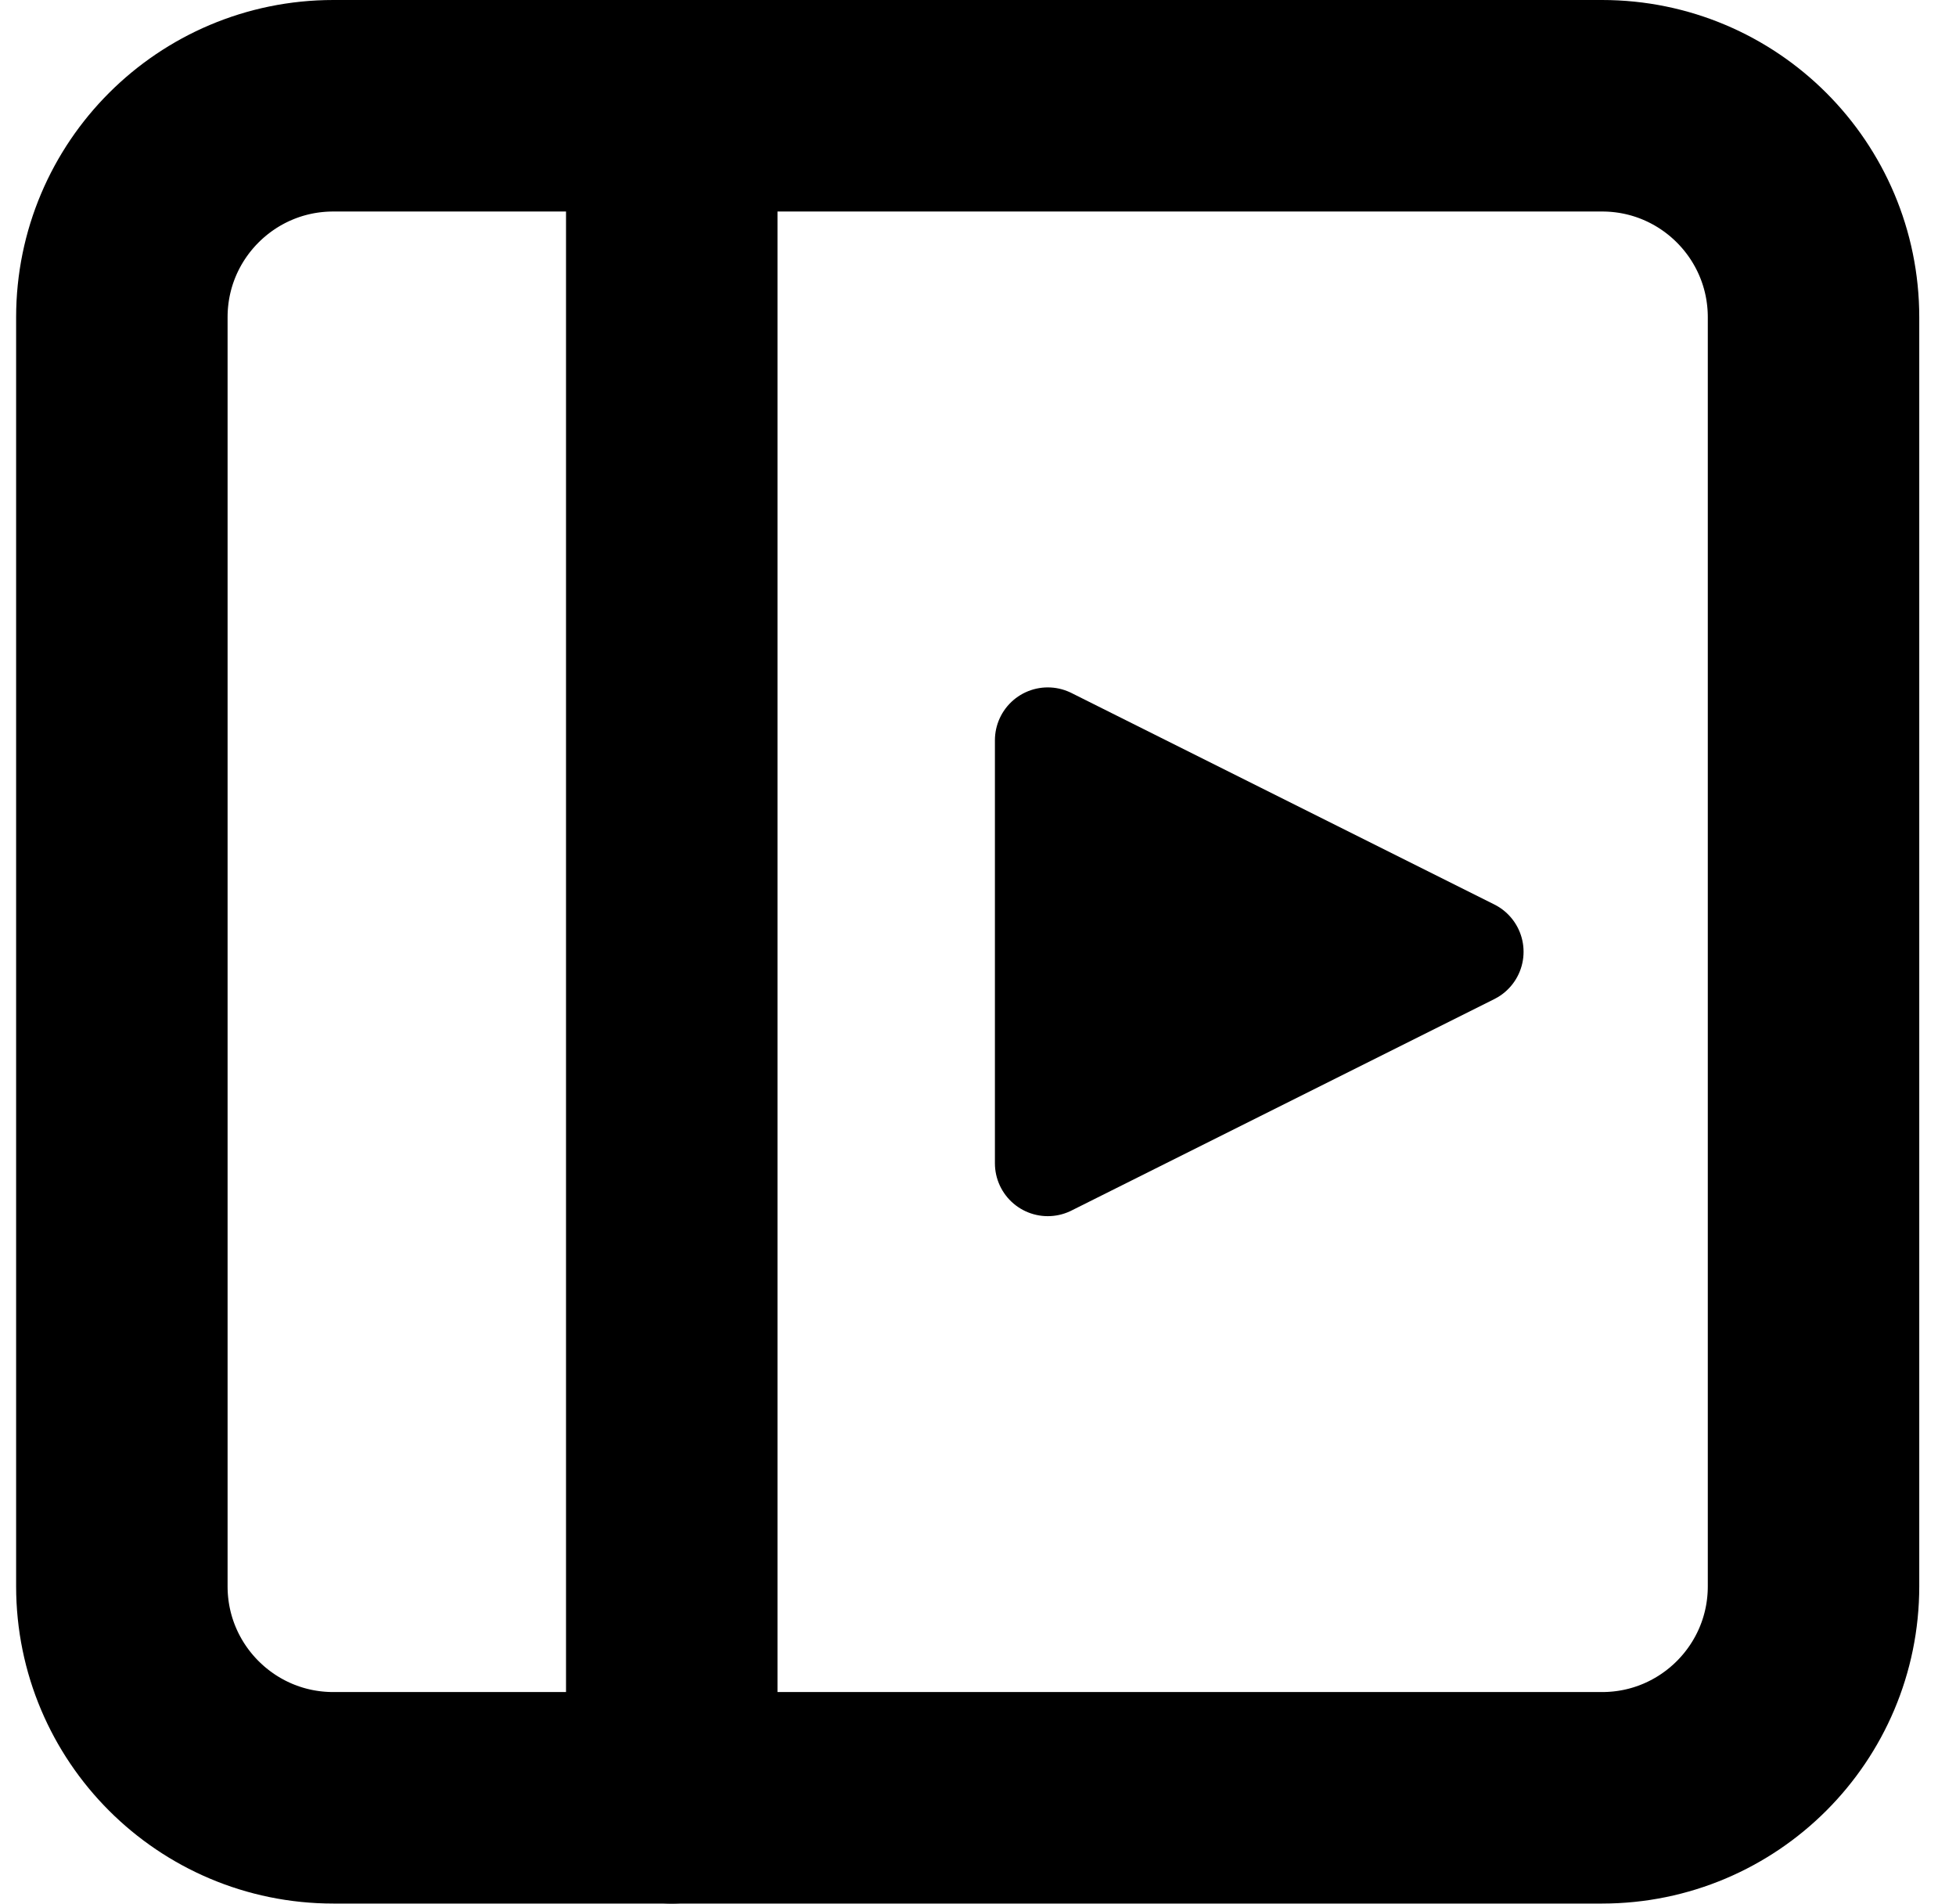
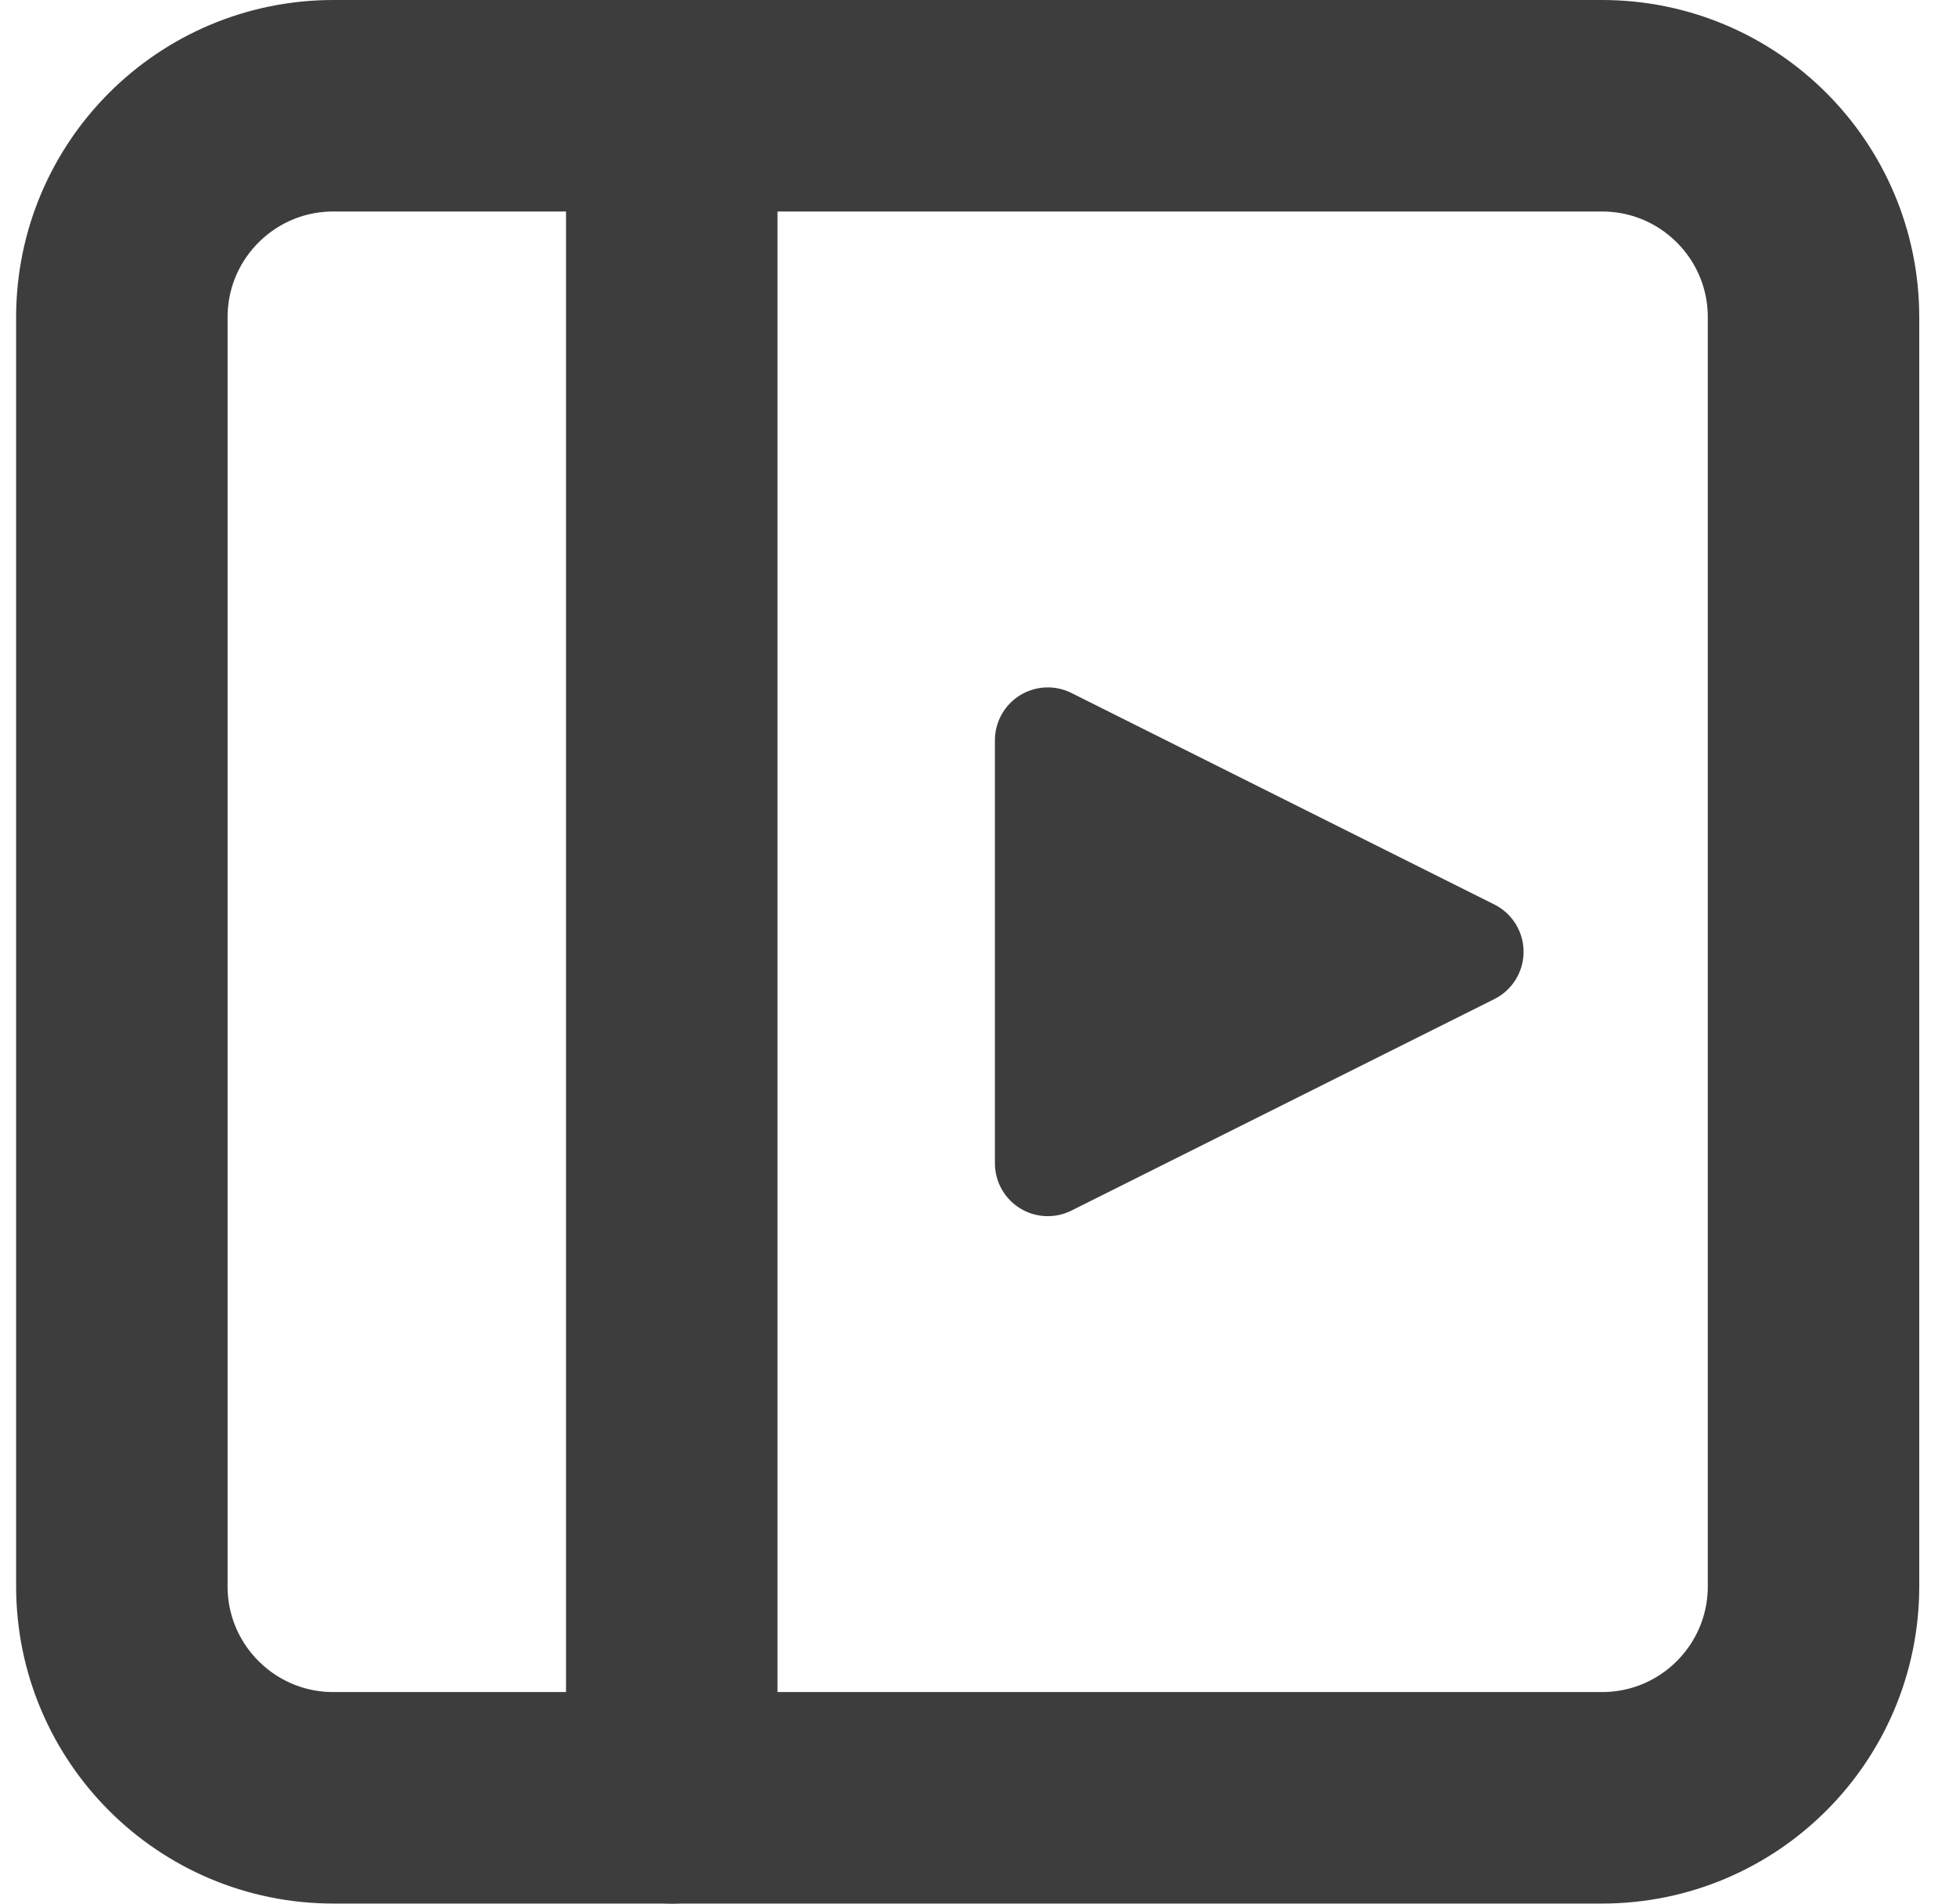
<svg xmlns="http://www.w3.org/2000/svg" width="37" height="36" viewBox="0 0 37 36" fill="none">
-   <path d="M2.305 6C2.305 3.791 4.096 2 6.305 2H30.305C32.514 2 34.305 3.791 34.305 6V30C34.305 32.209 32.514 34 30.305 34H6.305C4.096 34 2.305 32.209 2.305 30V6Z" stroke="black" stroke-width="4" stroke-linecap="round" stroke-linejoin="round" />
-   <path d="M12.707 2V34" stroke="black" stroke-width="4" stroke-linecap="round" stroke-linejoin="round" />
-   <path d="M19.82 14L27.82 18L19.82 22V14Z" fill="black" stroke="black" stroke-width="2" stroke-linecap="round" stroke-linejoin="round" />
+   <path d="M2.305 6C2.305 3.791 4.096 2 6.305 2H30.305C32.514 2 34.305 3.791 34.305 6V30C34.305 32.209 32.514 34 30.305 34H6.305C4.096 34 2.305 32.209 2.305 30V6Z" stroke="#3D3D3D" stroke-width="4" stroke-linecap="round" stroke-linejoin="round" />
+   <path d="M12.707 2V34" stroke="#3D3D3D" stroke-width="4" stroke-linecap="round" stroke-linejoin="round" />
+   <path d="M19.82 14L27.82 18L19.82 22V14Z" fill="#3D3D3D" stroke="#3D3D3D" stroke-width="2" stroke-linecap="round" stroke-linejoin="round" />
</svg>
